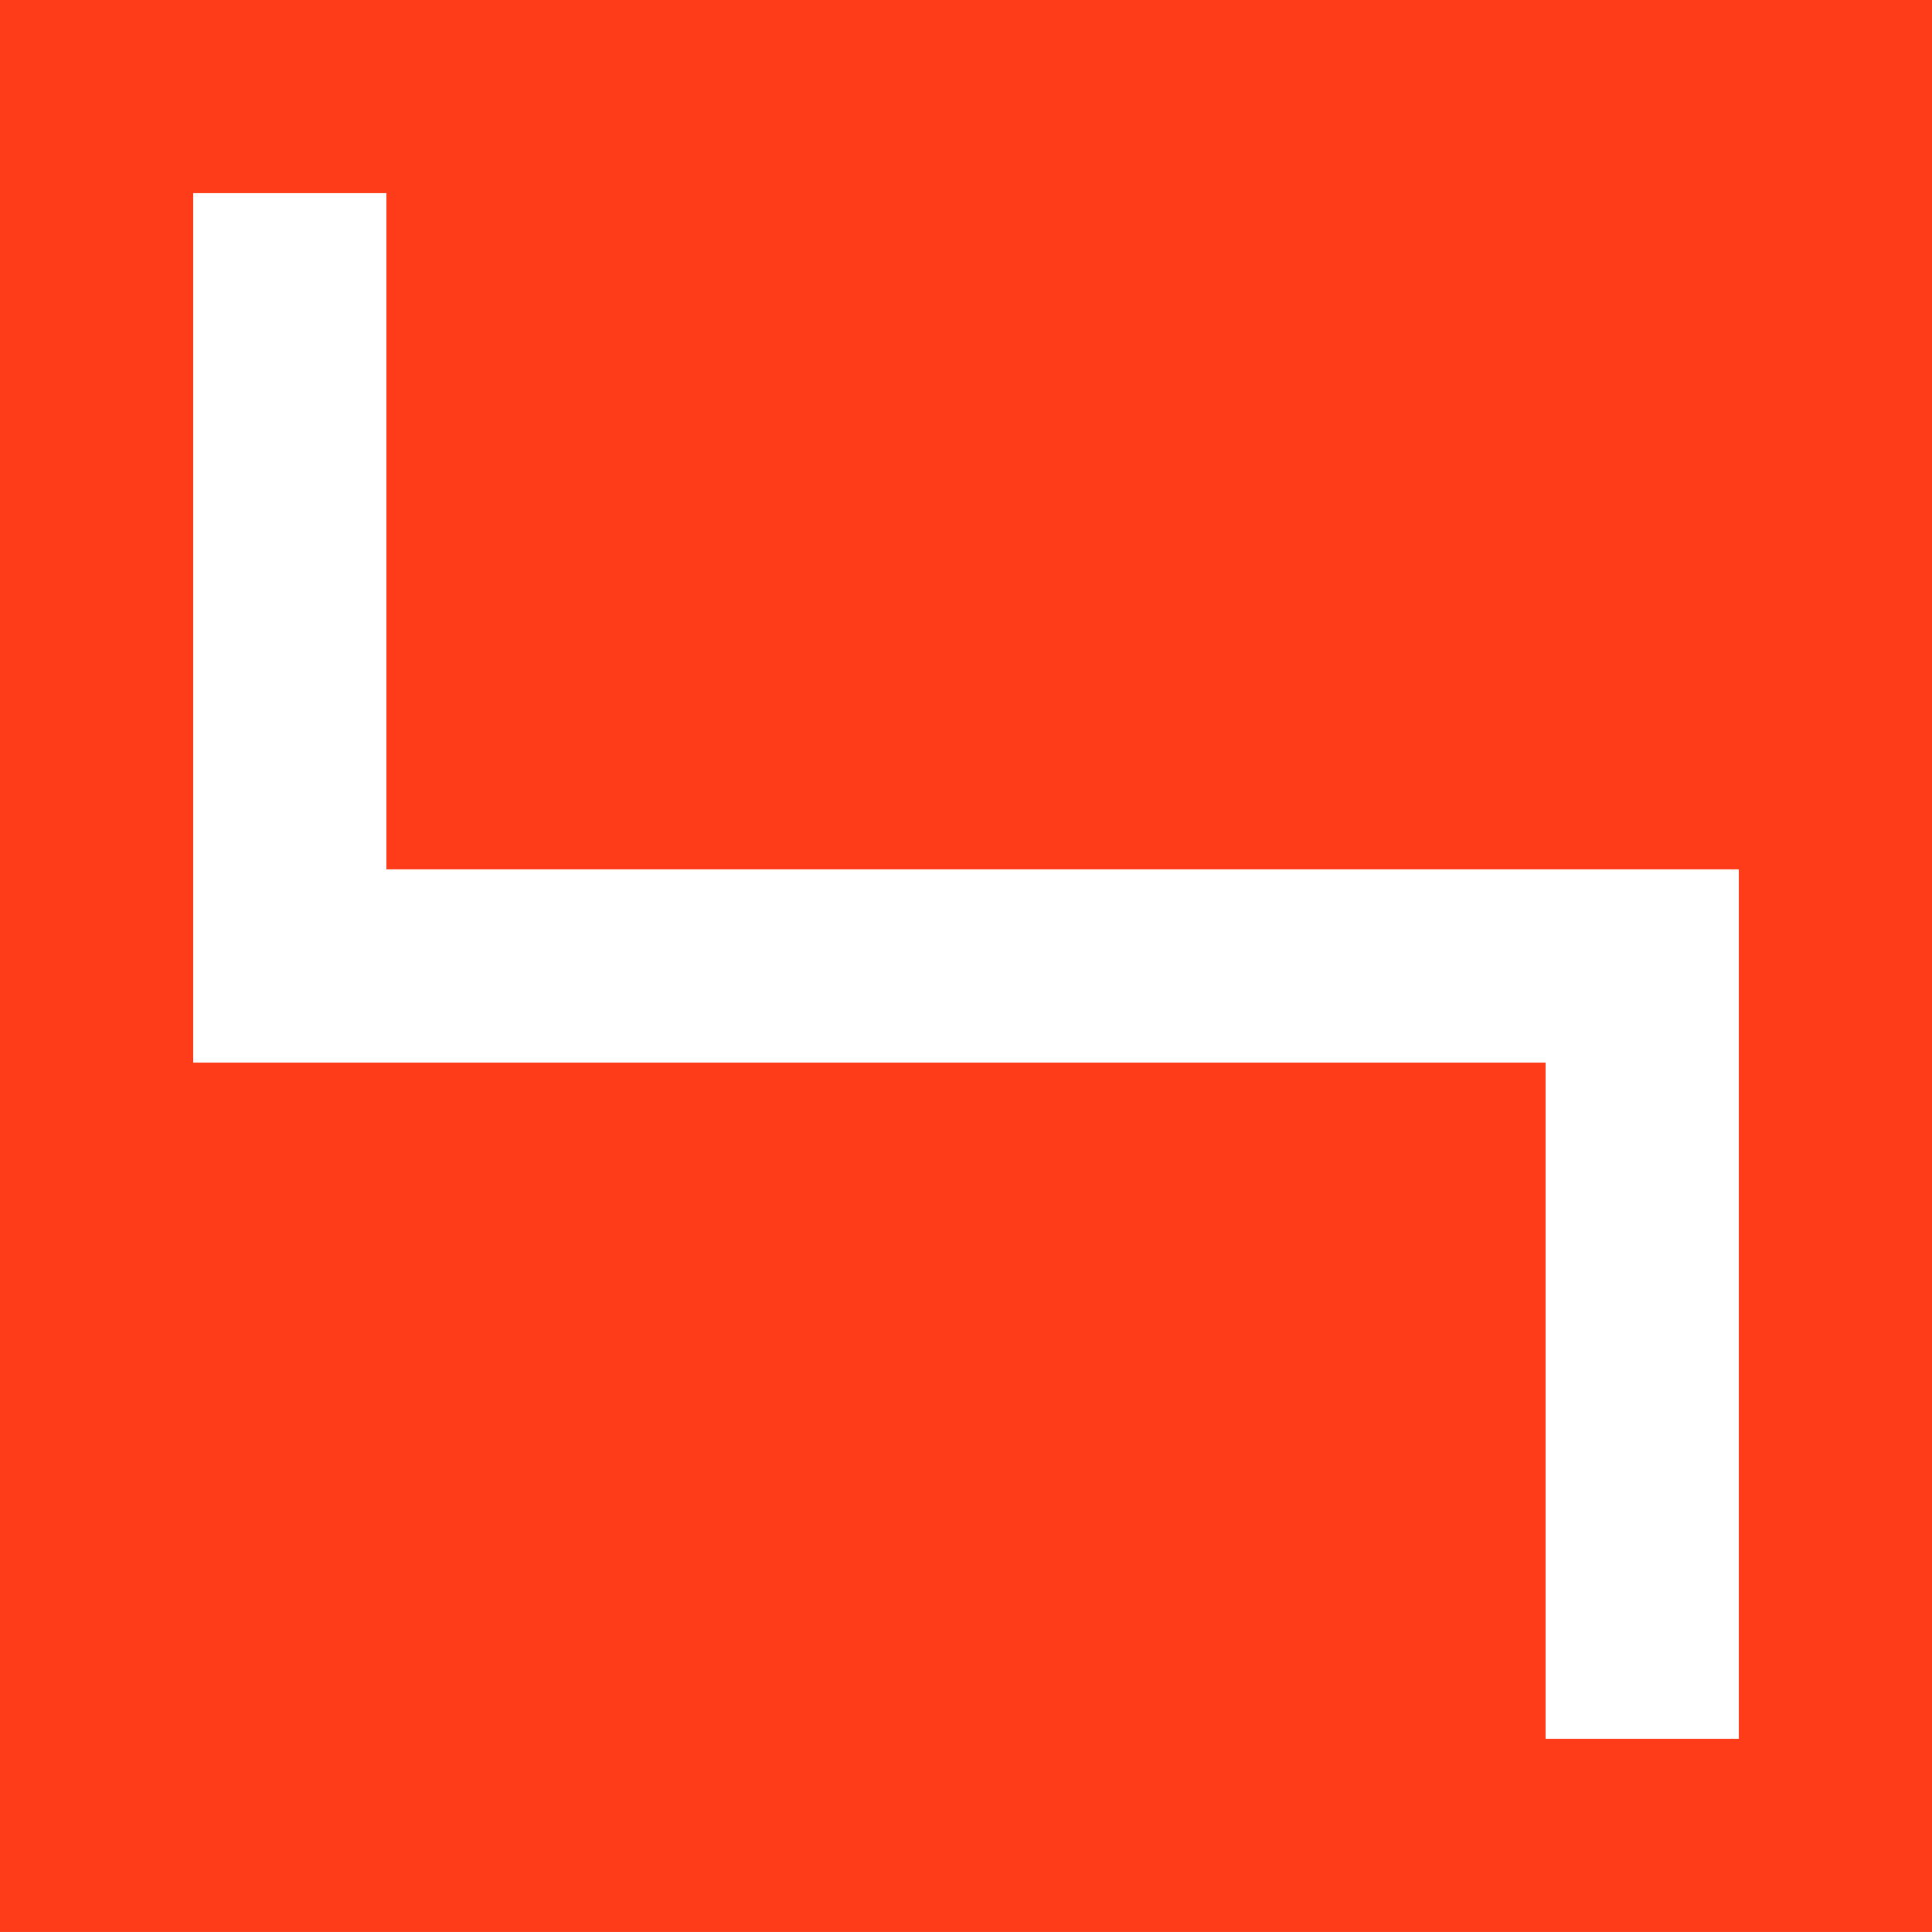
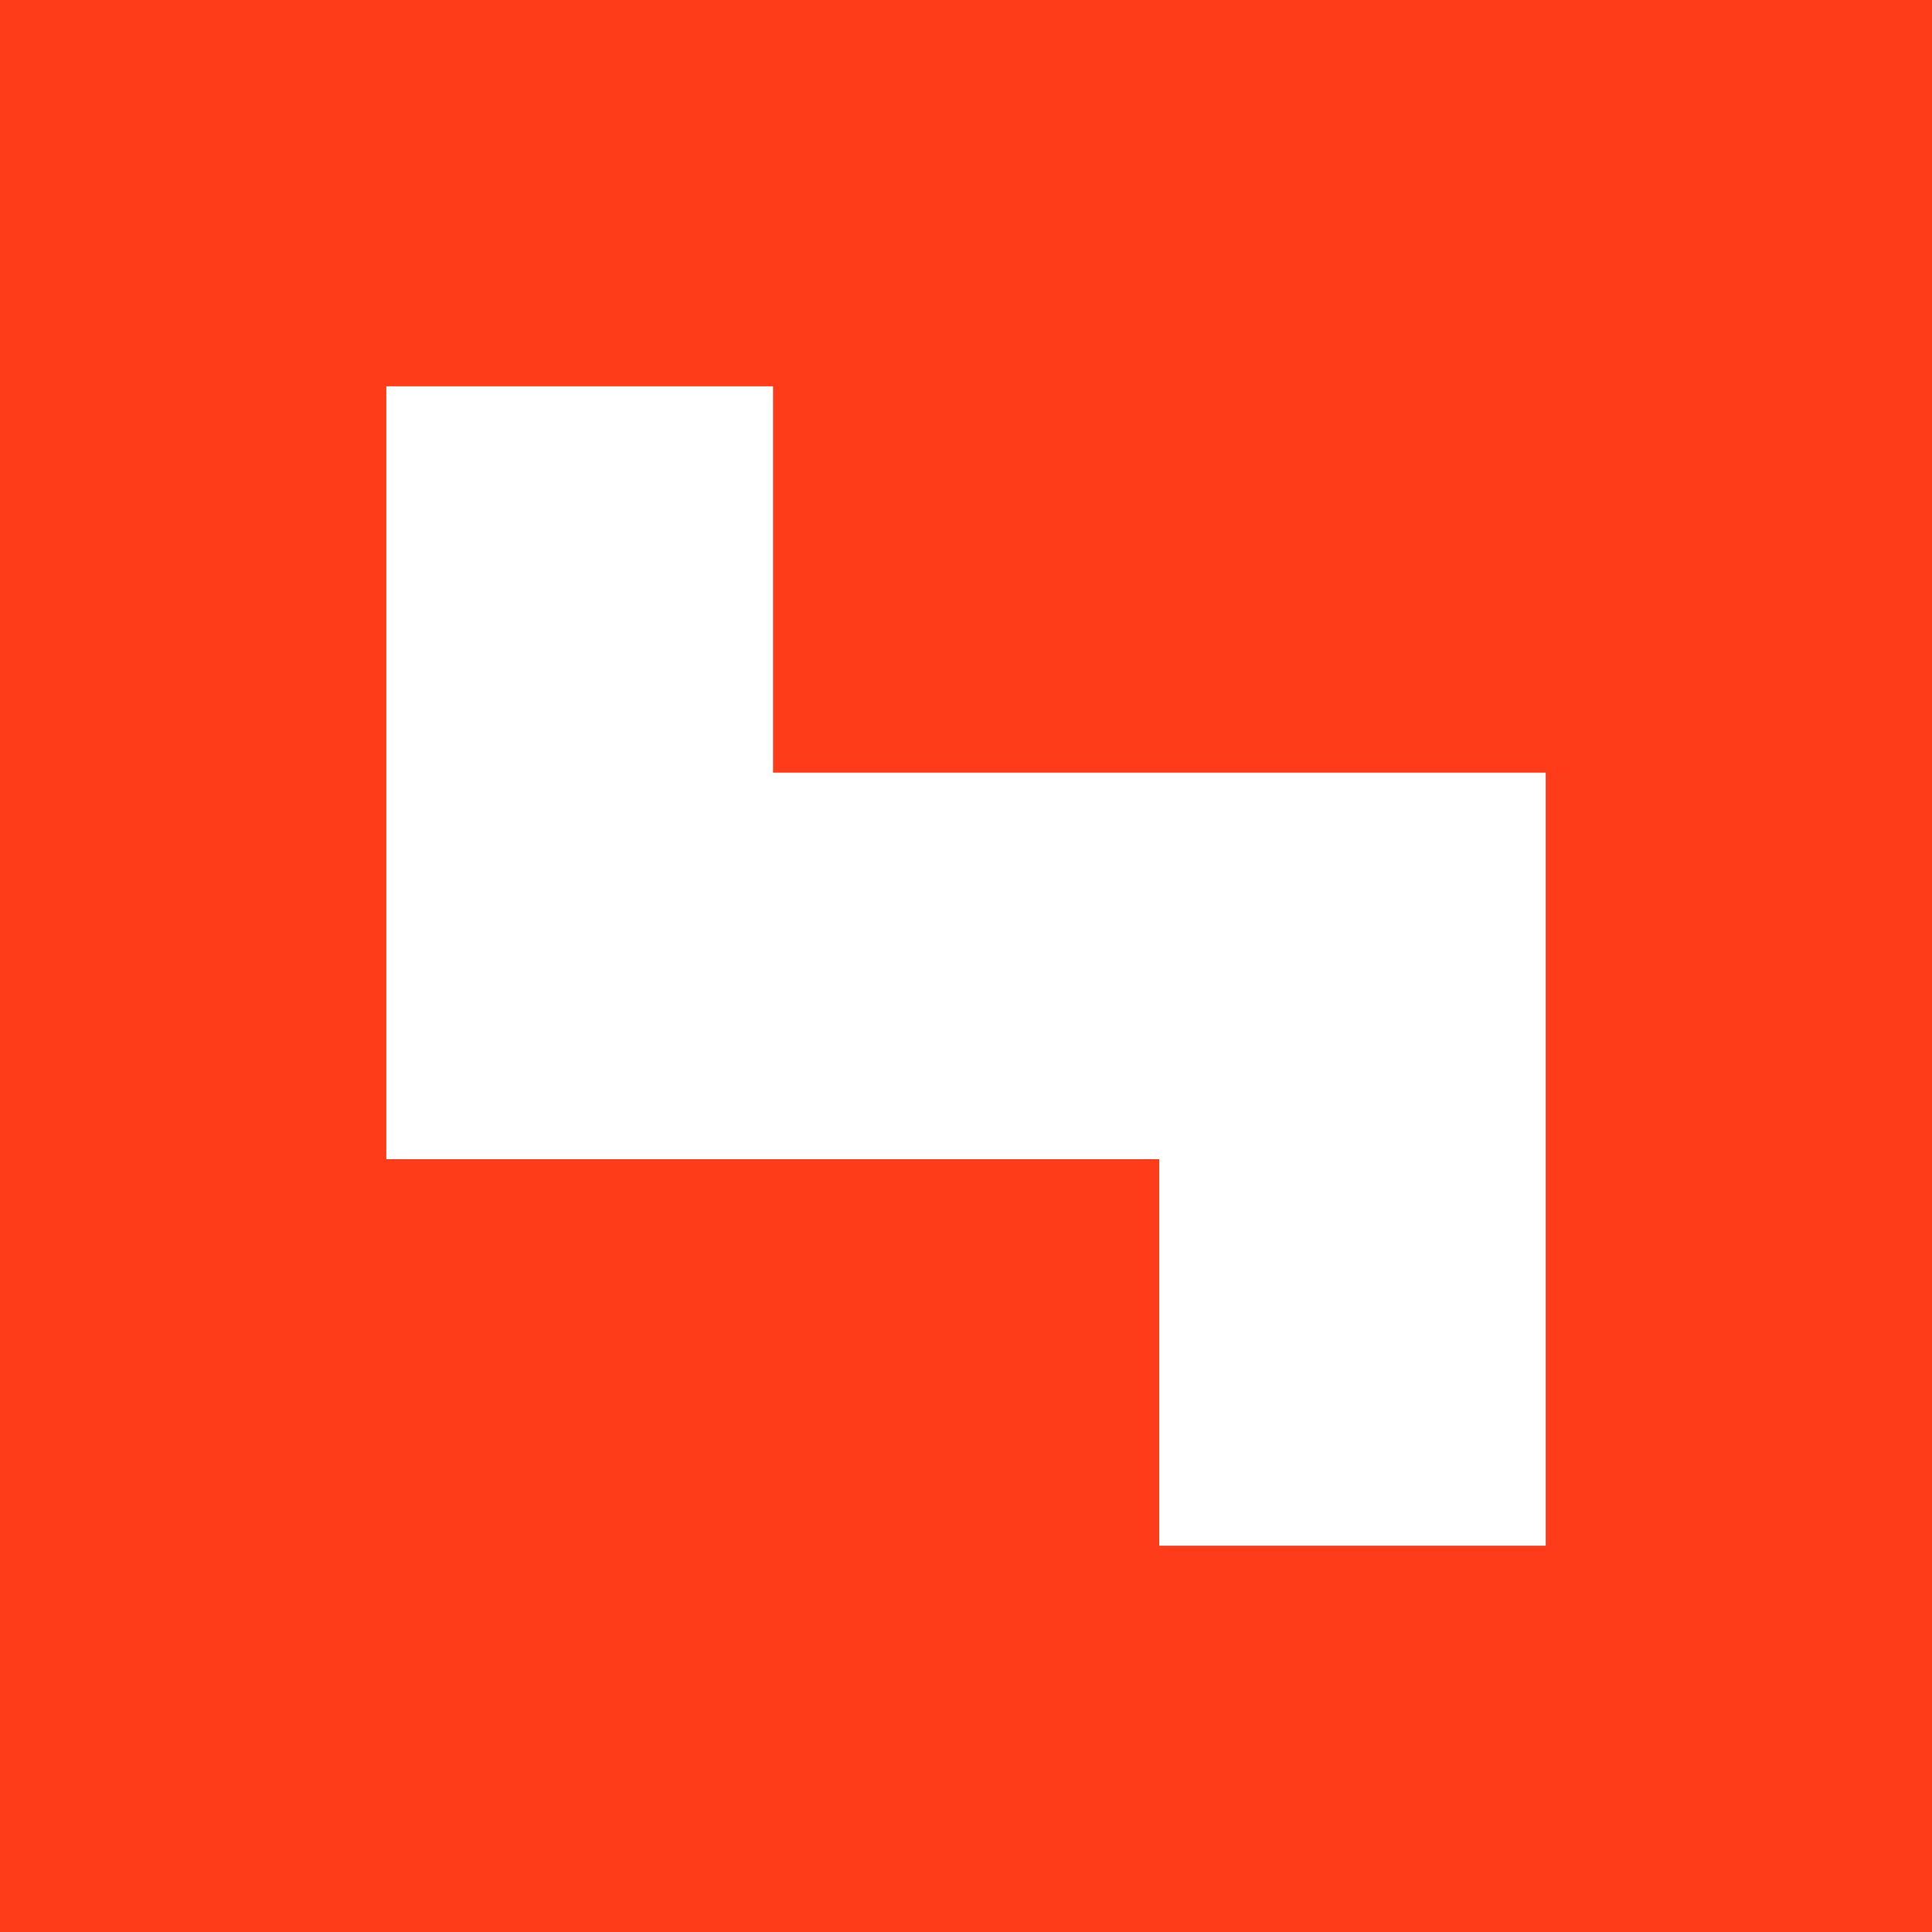
- <svg xmlns="http://www.w3.org/2000/svg" id="Layer_2" data-name="Layer 2" viewBox="0 0 578.99 578.98">
+ <svg xmlns="http://www.w3.org/2000/svg" id="Layer_2" data-name="Layer 2" viewBox="0 0 452.67 452.67">
  <defs>
    <style>
      .cls-1 {
        fill: #fff;
      }

      .cls-2 {
        fill: #ff3c1a;
      }
    </style>
  </defs>
  <g id="Layer_1-2" data-name="Layer 1">
    <g>
-       <path class="cls-2" d="M0,0v578.98h578.99V0H0ZM521.08,521.08h-57.89v-202.65H57.91V57.89h57.89v202.65h405.28v260.54Z" />
-       <polygon class="cls-1" points="521.08 260.54 521.08 521.08 463.19 521.08 463.19 318.43 57.91 318.43 57.91 57.89 115.8 57.89 115.8 260.54 521.08 260.54" />
+       <path class="cls-2" d="M0,0v452.67h452.67V0H0ZM362.15,362.15h-90.52v-90.58H90.52V90.52h90.58v90.52h181.05v181.1Z" />
+       <polygon class="cls-1" points="362.15 181.05 362.15 362.15 271.62 362.15 271.62 271.57 90.52 271.57 90.52 90.52 181.1 90.52 181.1 181.05 362.15 181.05" />
    </g>
  </g>
</svg>
